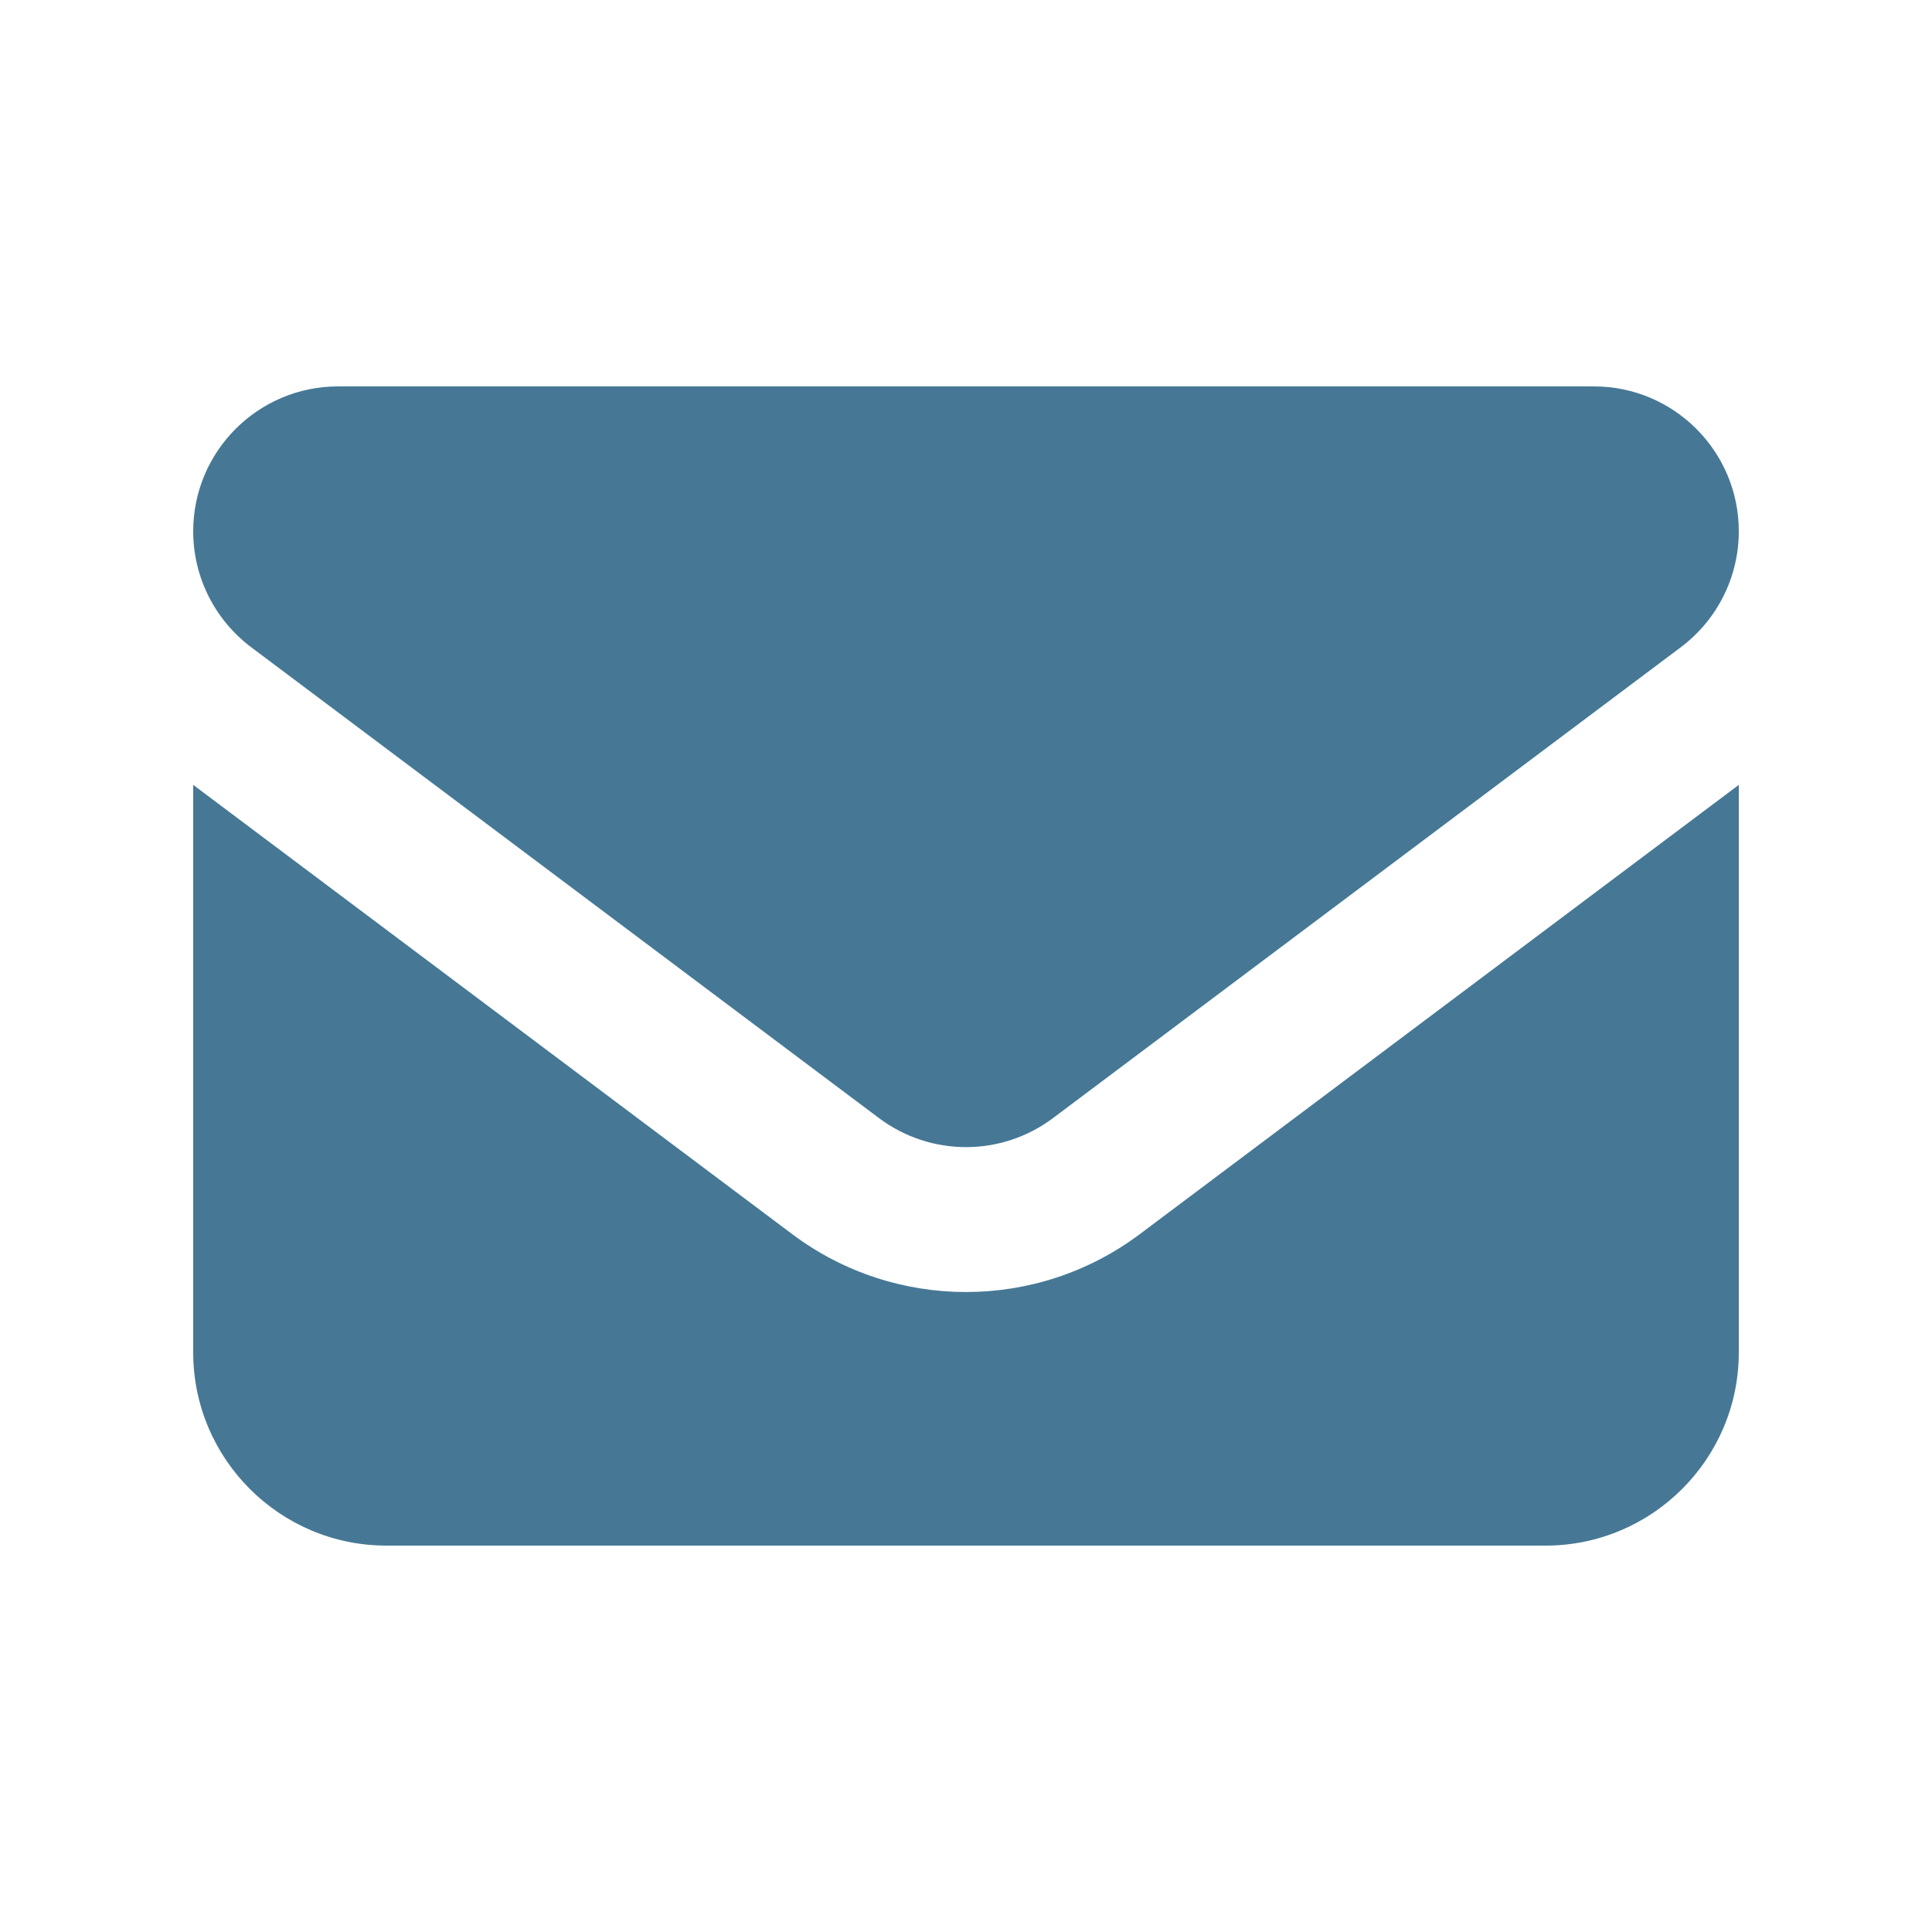
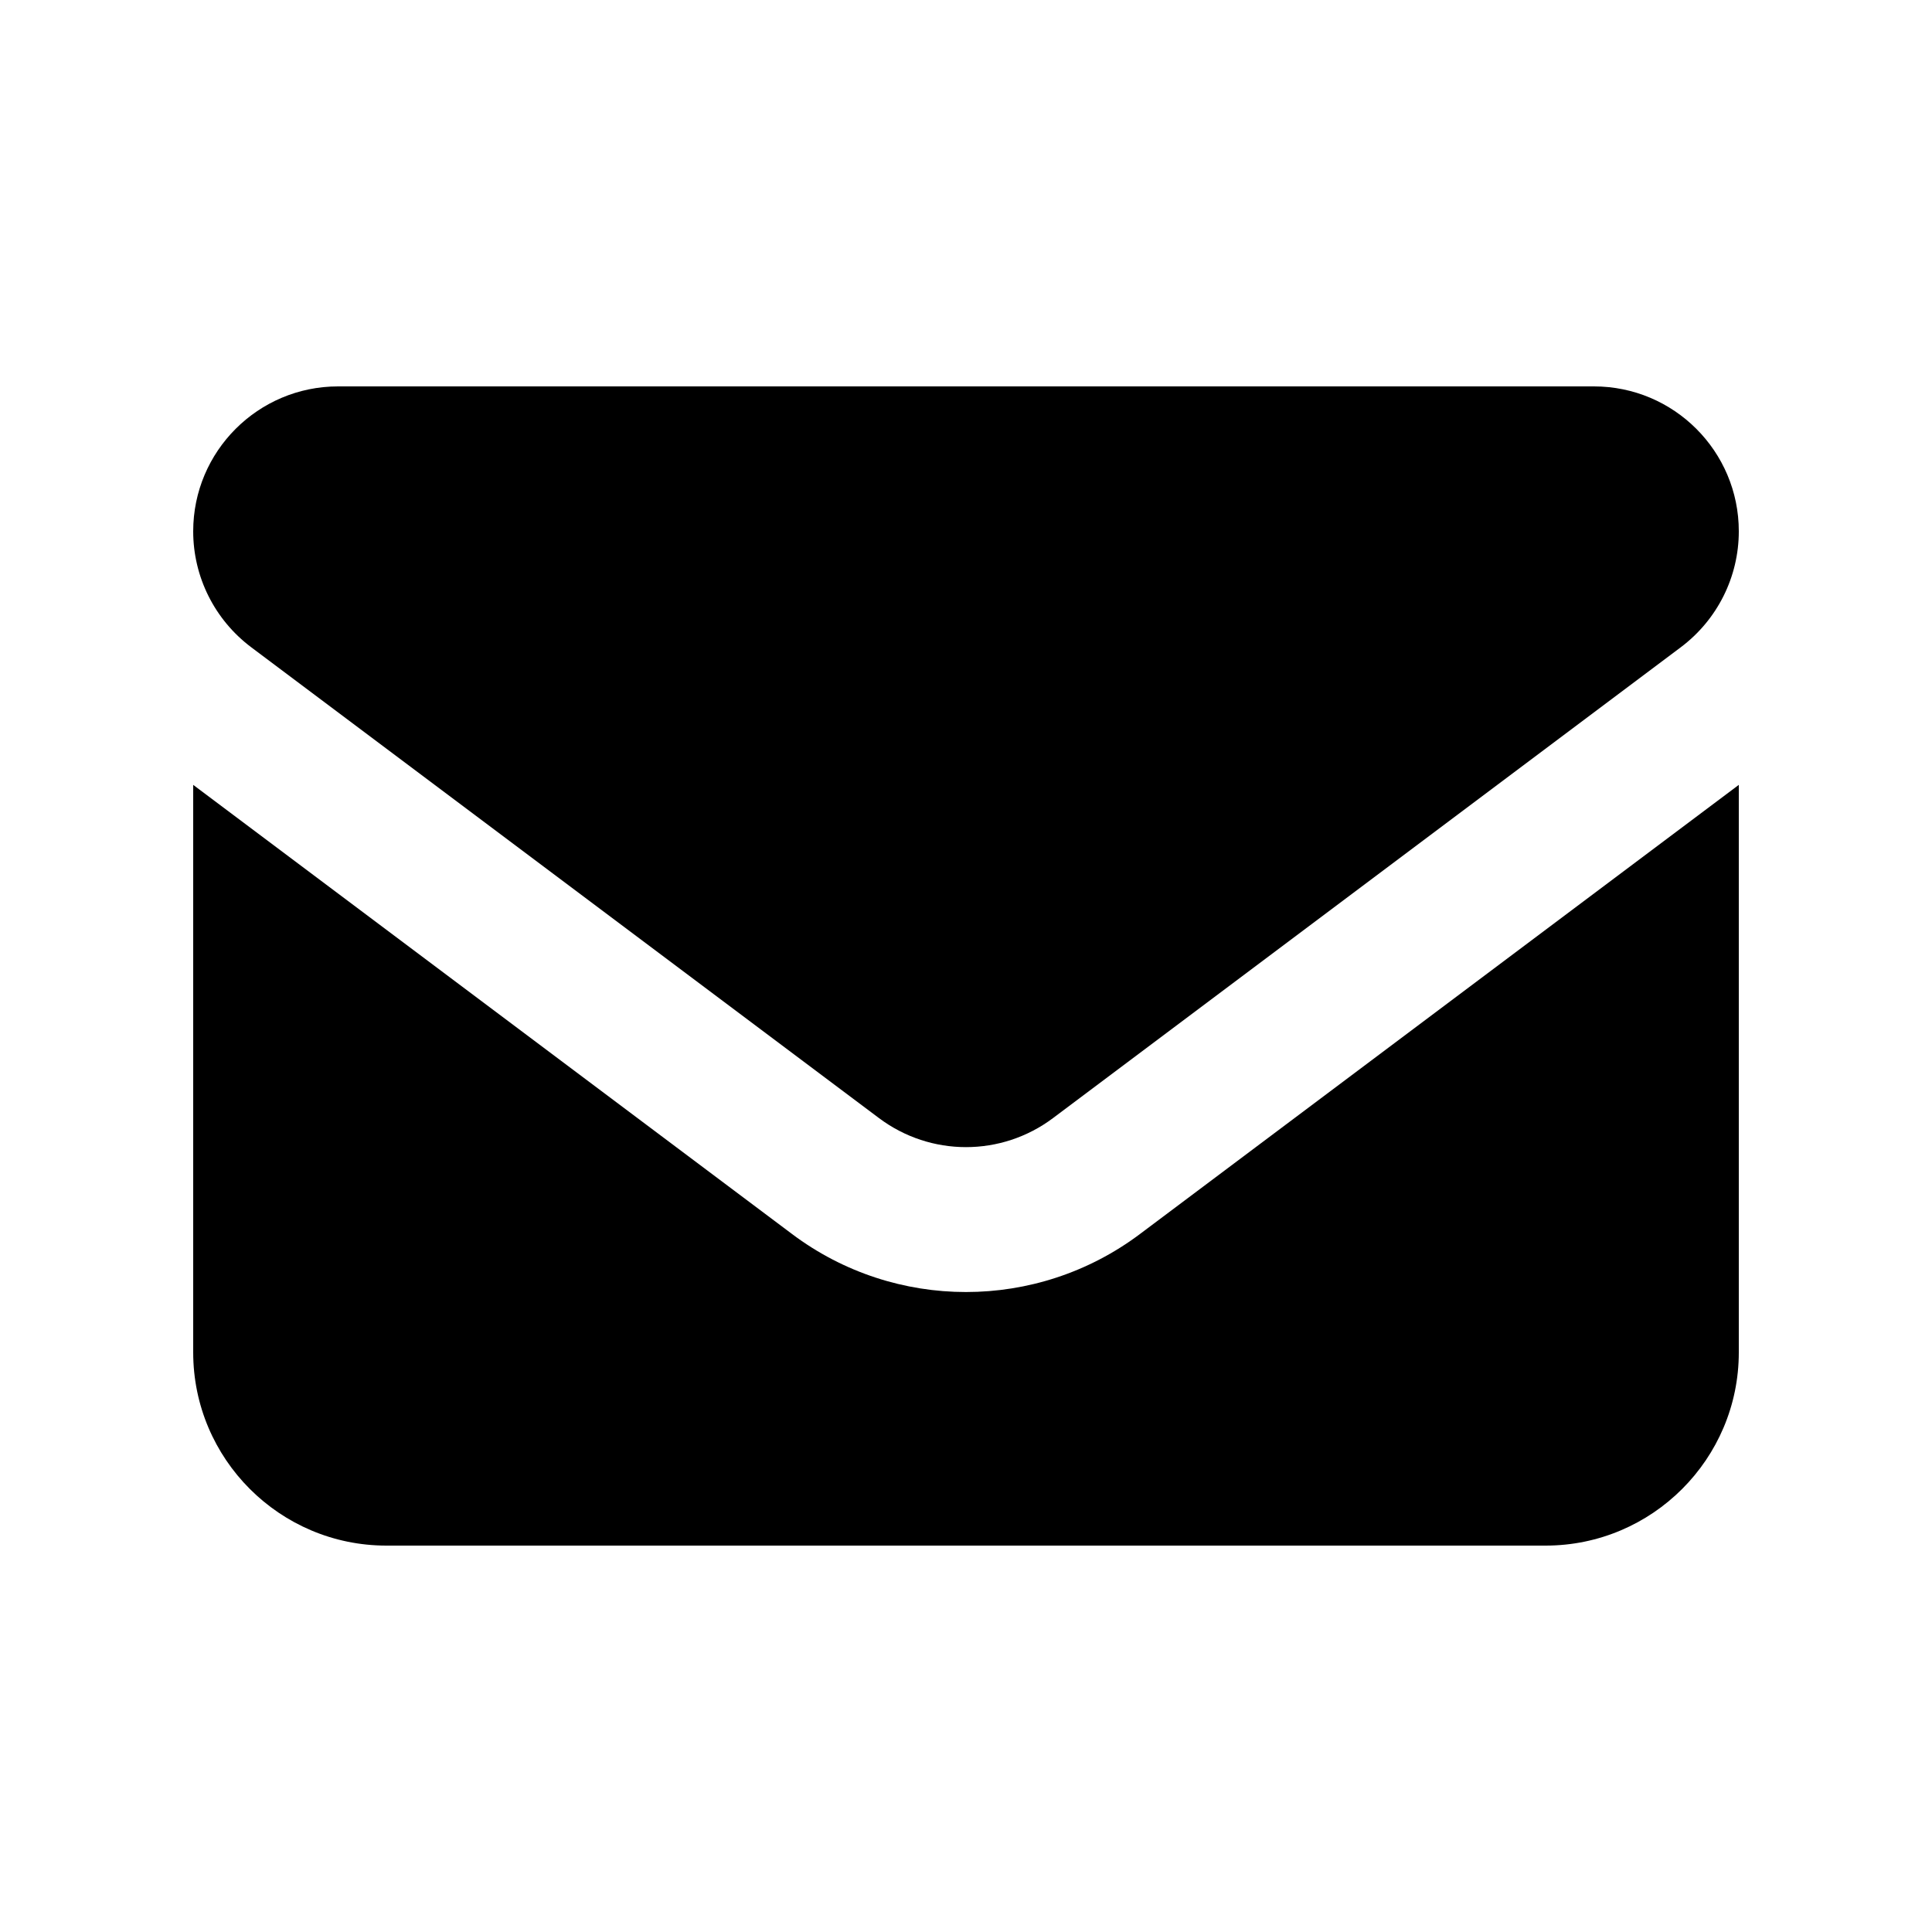
<svg xmlns="http://www.w3.org/2000/svg" viewBox="0 0 640 640">
-   <path fill="rgb(70, 120, 150)" d="M112 128C85.5 128 64 149.5 64 176C64 191.1 71.1 205.3 83.2 214.4L291.2 370.4C308.3 383.2 331.7 383.2 348.8 370.4L556.8 214.4C568.9 205.3 576 191.1 576 176C576 149.5 554.5 128 528 128L112 128zM64 260L64 448C64 483.3 92.7 512 128 512L512 512C547.3 512 576 483.3 576 448L576 260L377.6 408.8C343.5 434.4 296.5 434.4 262.4 408.8L64 260z" />
+   <path d="M112 128C85.5 128 64 149.5 64 176C64 191.1 71.1 205.3 83.2 214.4L291.2 370.4C308.3 383.2 331.7 383.2 348.8 370.4L556.8 214.4C568.9 205.3 576 191.1 576 176C576 149.5 554.5 128 528 128L112 128zM64 260L64 448C64 483.3 92.7 512 128 512L512 512C547.3 512 576 483.3 576 448L576 260L377.6 408.8C343.5 434.4 296.5 434.4 262.4 408.8L64 260z" />
</svg>
